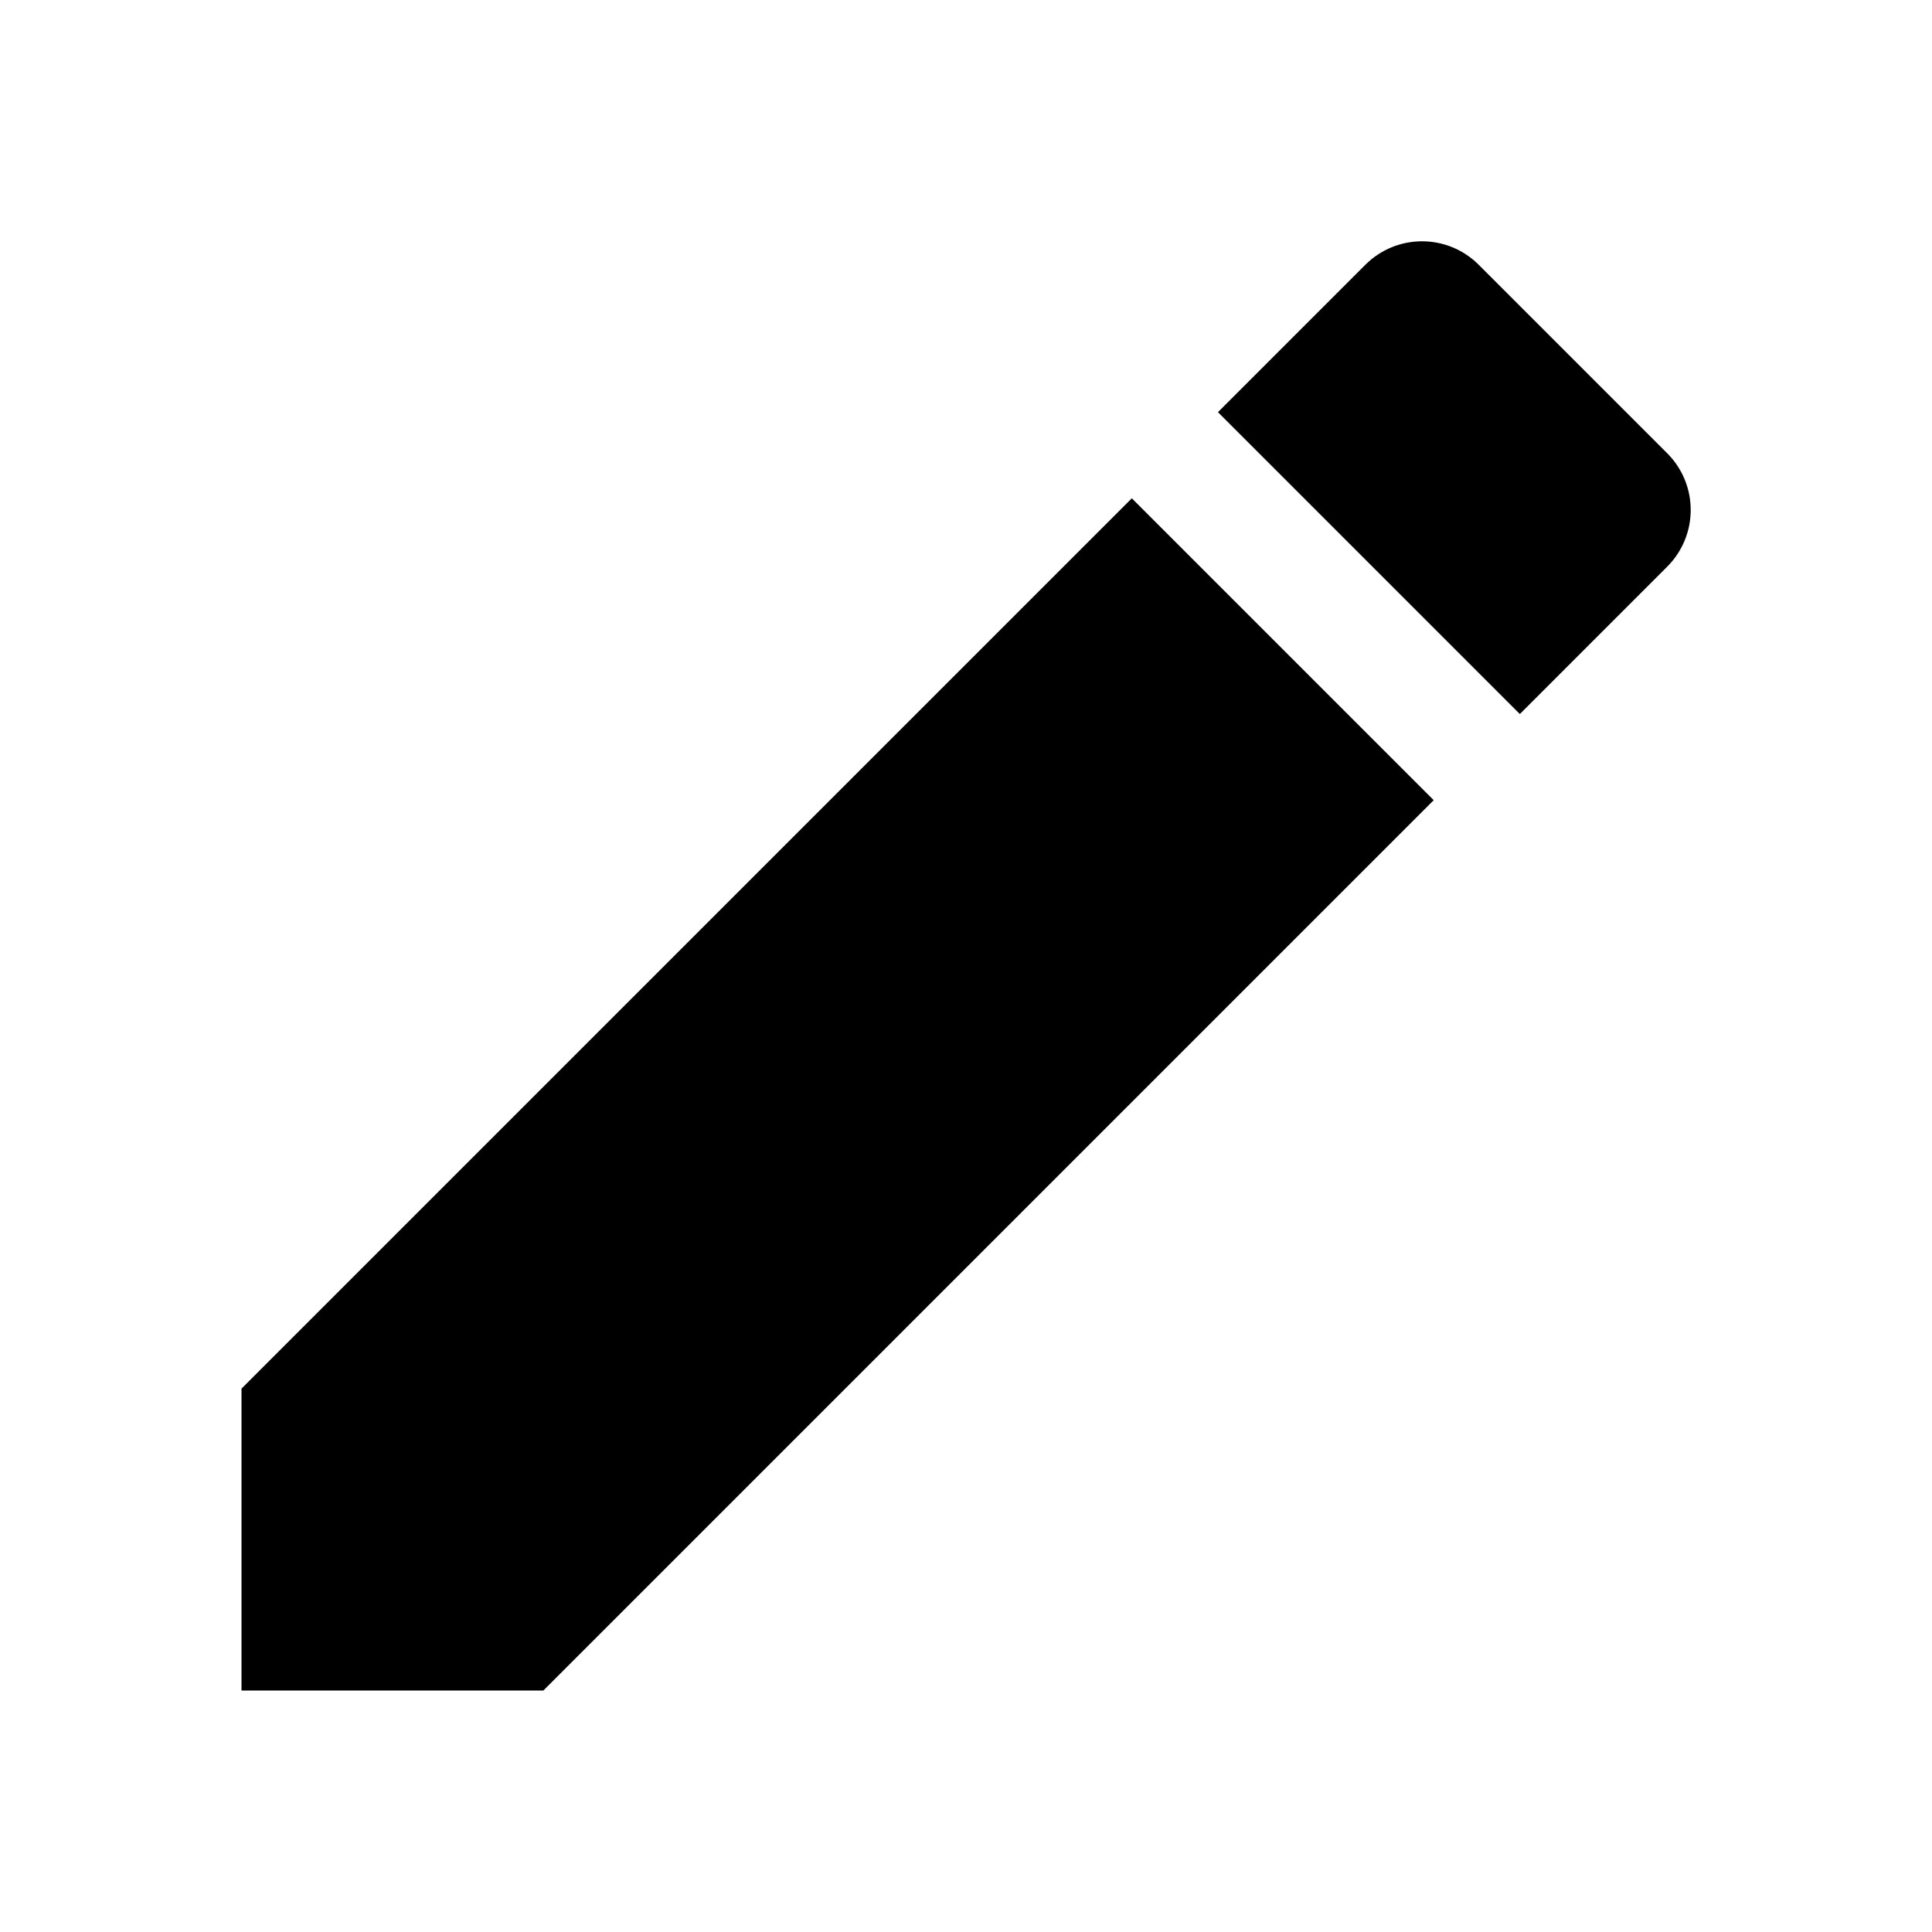
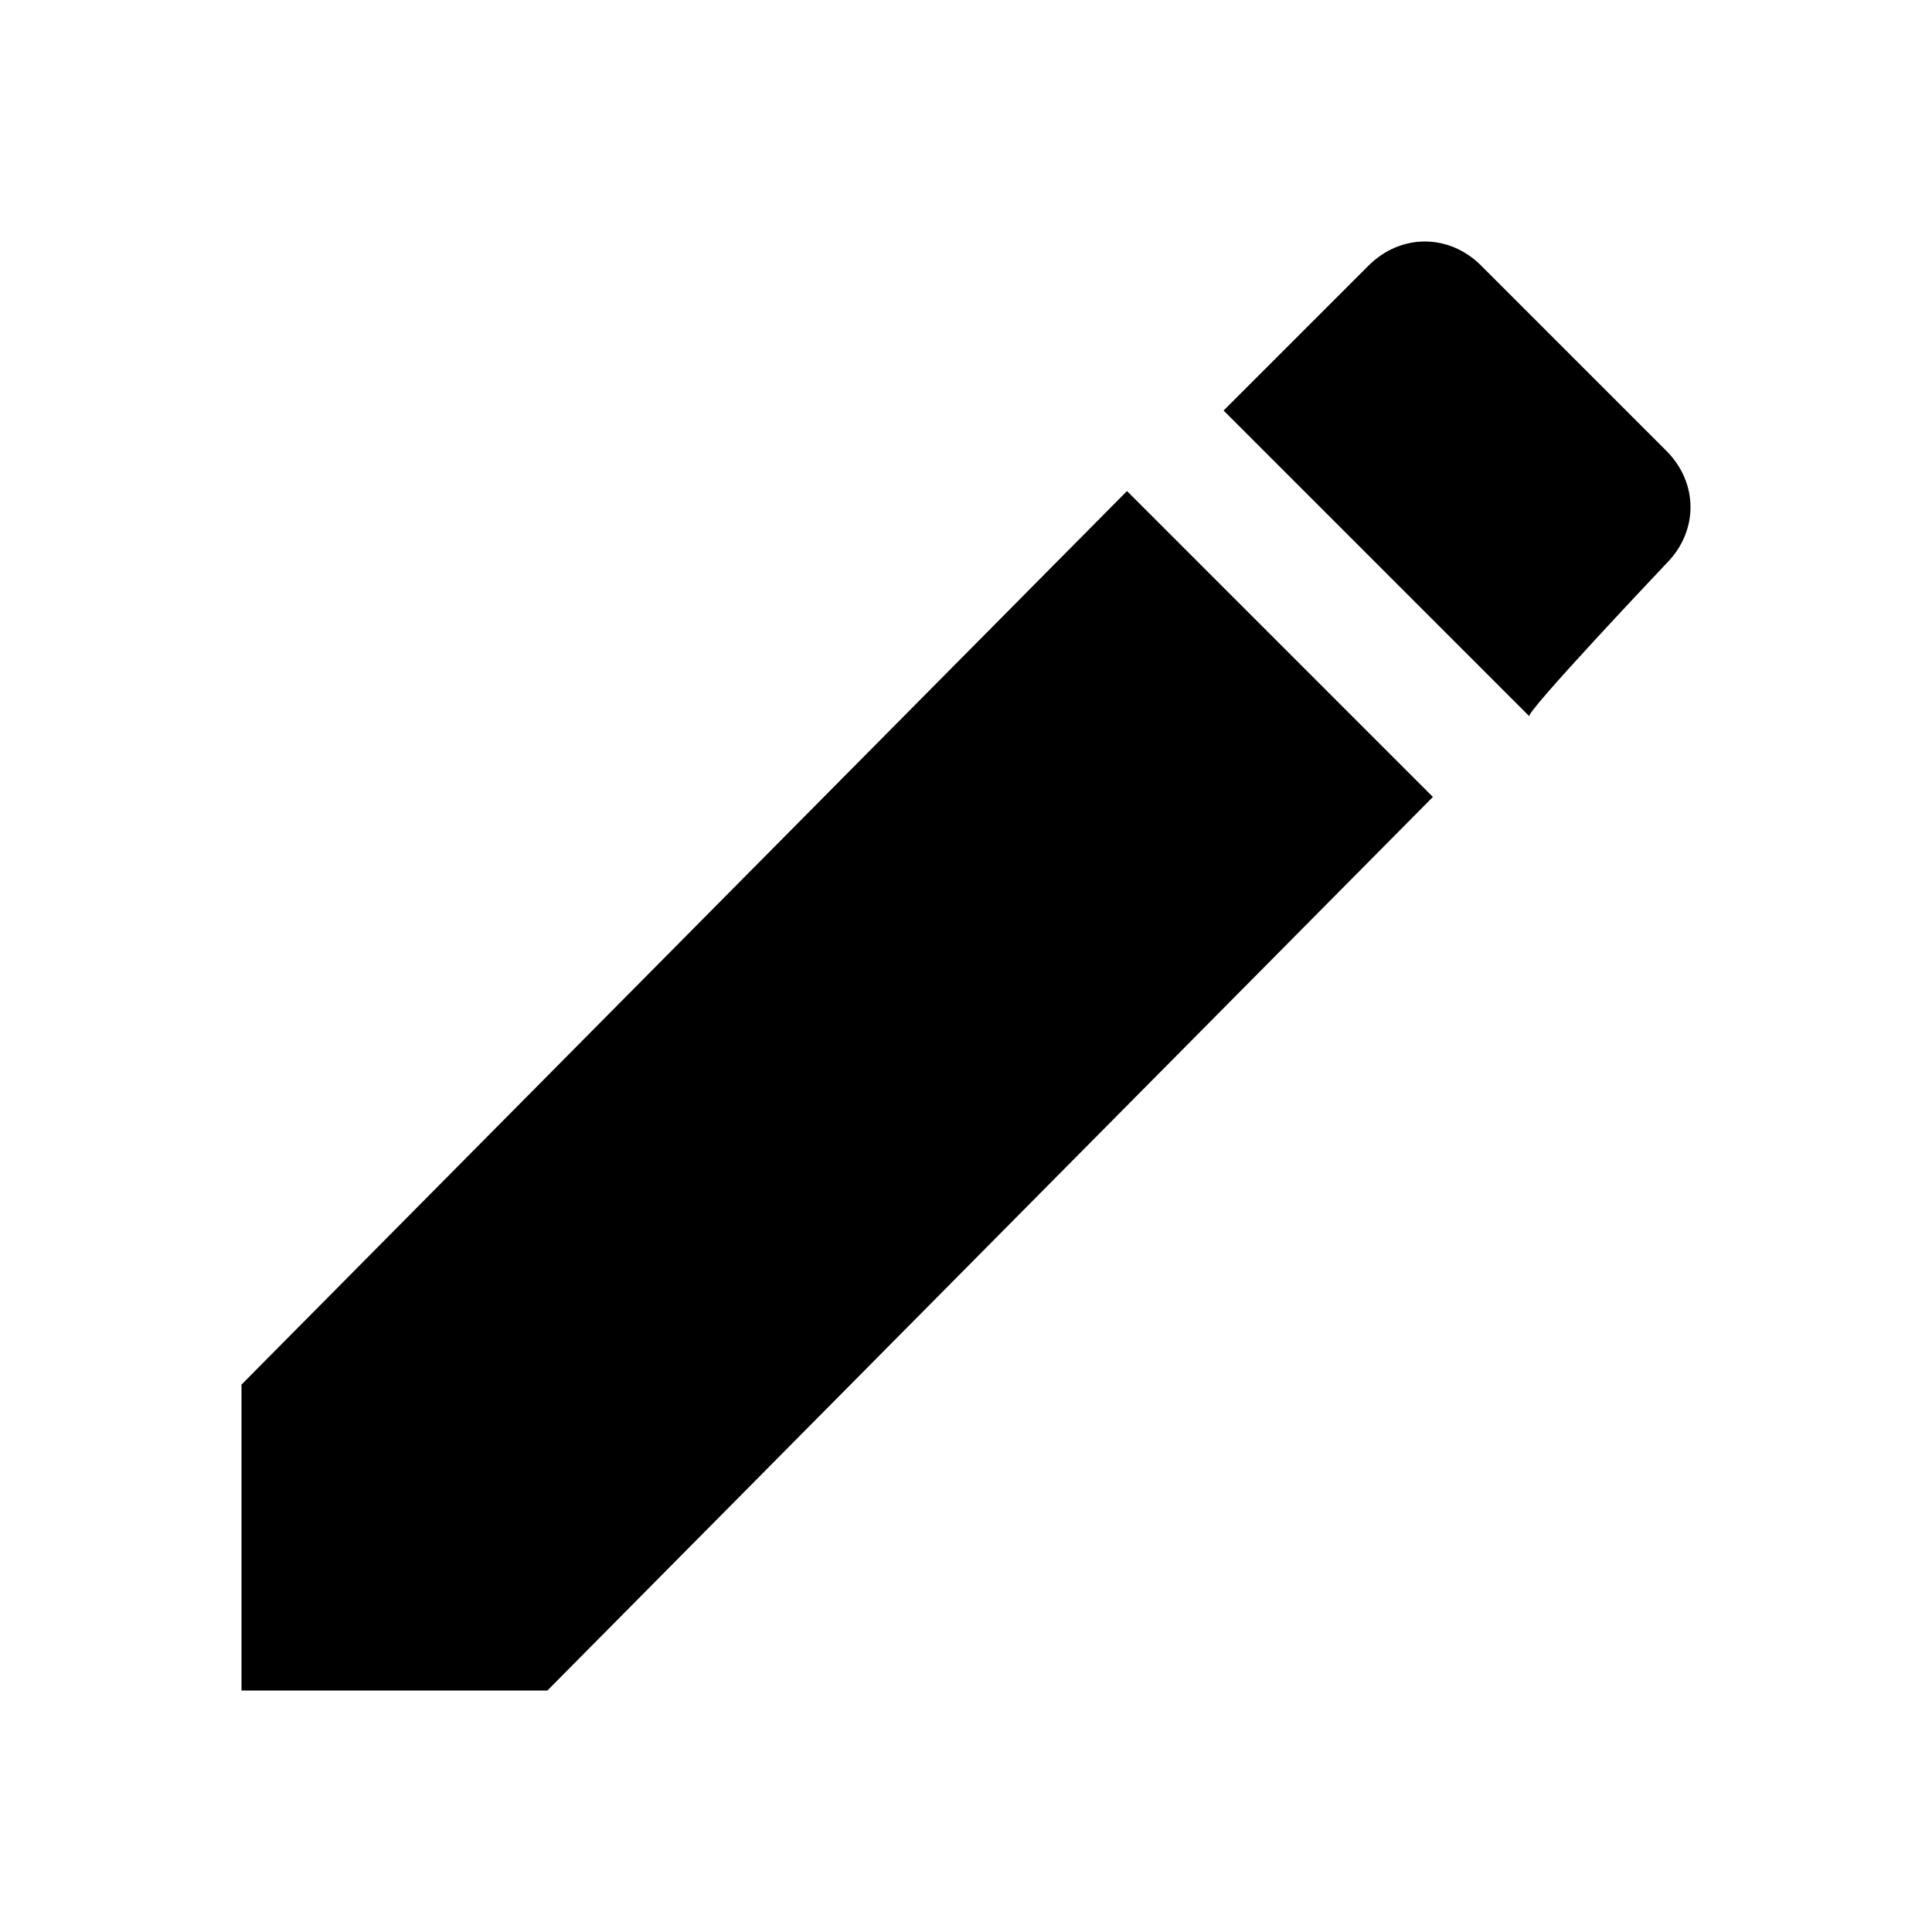
- <svg xmlns="http://www.w3.org/2000/svg" width="24" height="24" viewBox="0 0 24 24">
-   <path d="M3 17.25V21h3.75L17.81 9.94l-3.75-3.75L3 17.25zM20.71 7.04c.39-.39.39-1.02 0-1.41l-2.34-2.34c-.39-.39-1.02-.39-1.41 0l-1.83 1.83 3.75 3.75 1.83-1.83z" />
-   <path d="M0 0h24v24H0z" fill="none" />
+ <svg xmlns="http://www.w3.org/2000/svg" version="1.1" id="Layer_1" x="0px" y="0px" viewBox="0 0 24 24" style="enable-background:new 0 0 24 24;" xml:space="preserve">
+   <style type="text/css">
+ 	.st0{fill:none;}
+ </style>
+   <path d="M3,17.2V21h3.8L17.8,9.9l-3.8-3.8L3,17.2z M20.7,7c0.4-0.4,0.4-1,0-1.4l-2.3-2.3c-0.4-0.4-1-0.4-1.4,0l-1.8,1.8l3.8,3.8  C18.9,8.9,20.7,7,20.7,7z" />
+   <path class="st0" d="M0,0h24v24H0V0z" />
</svg>
